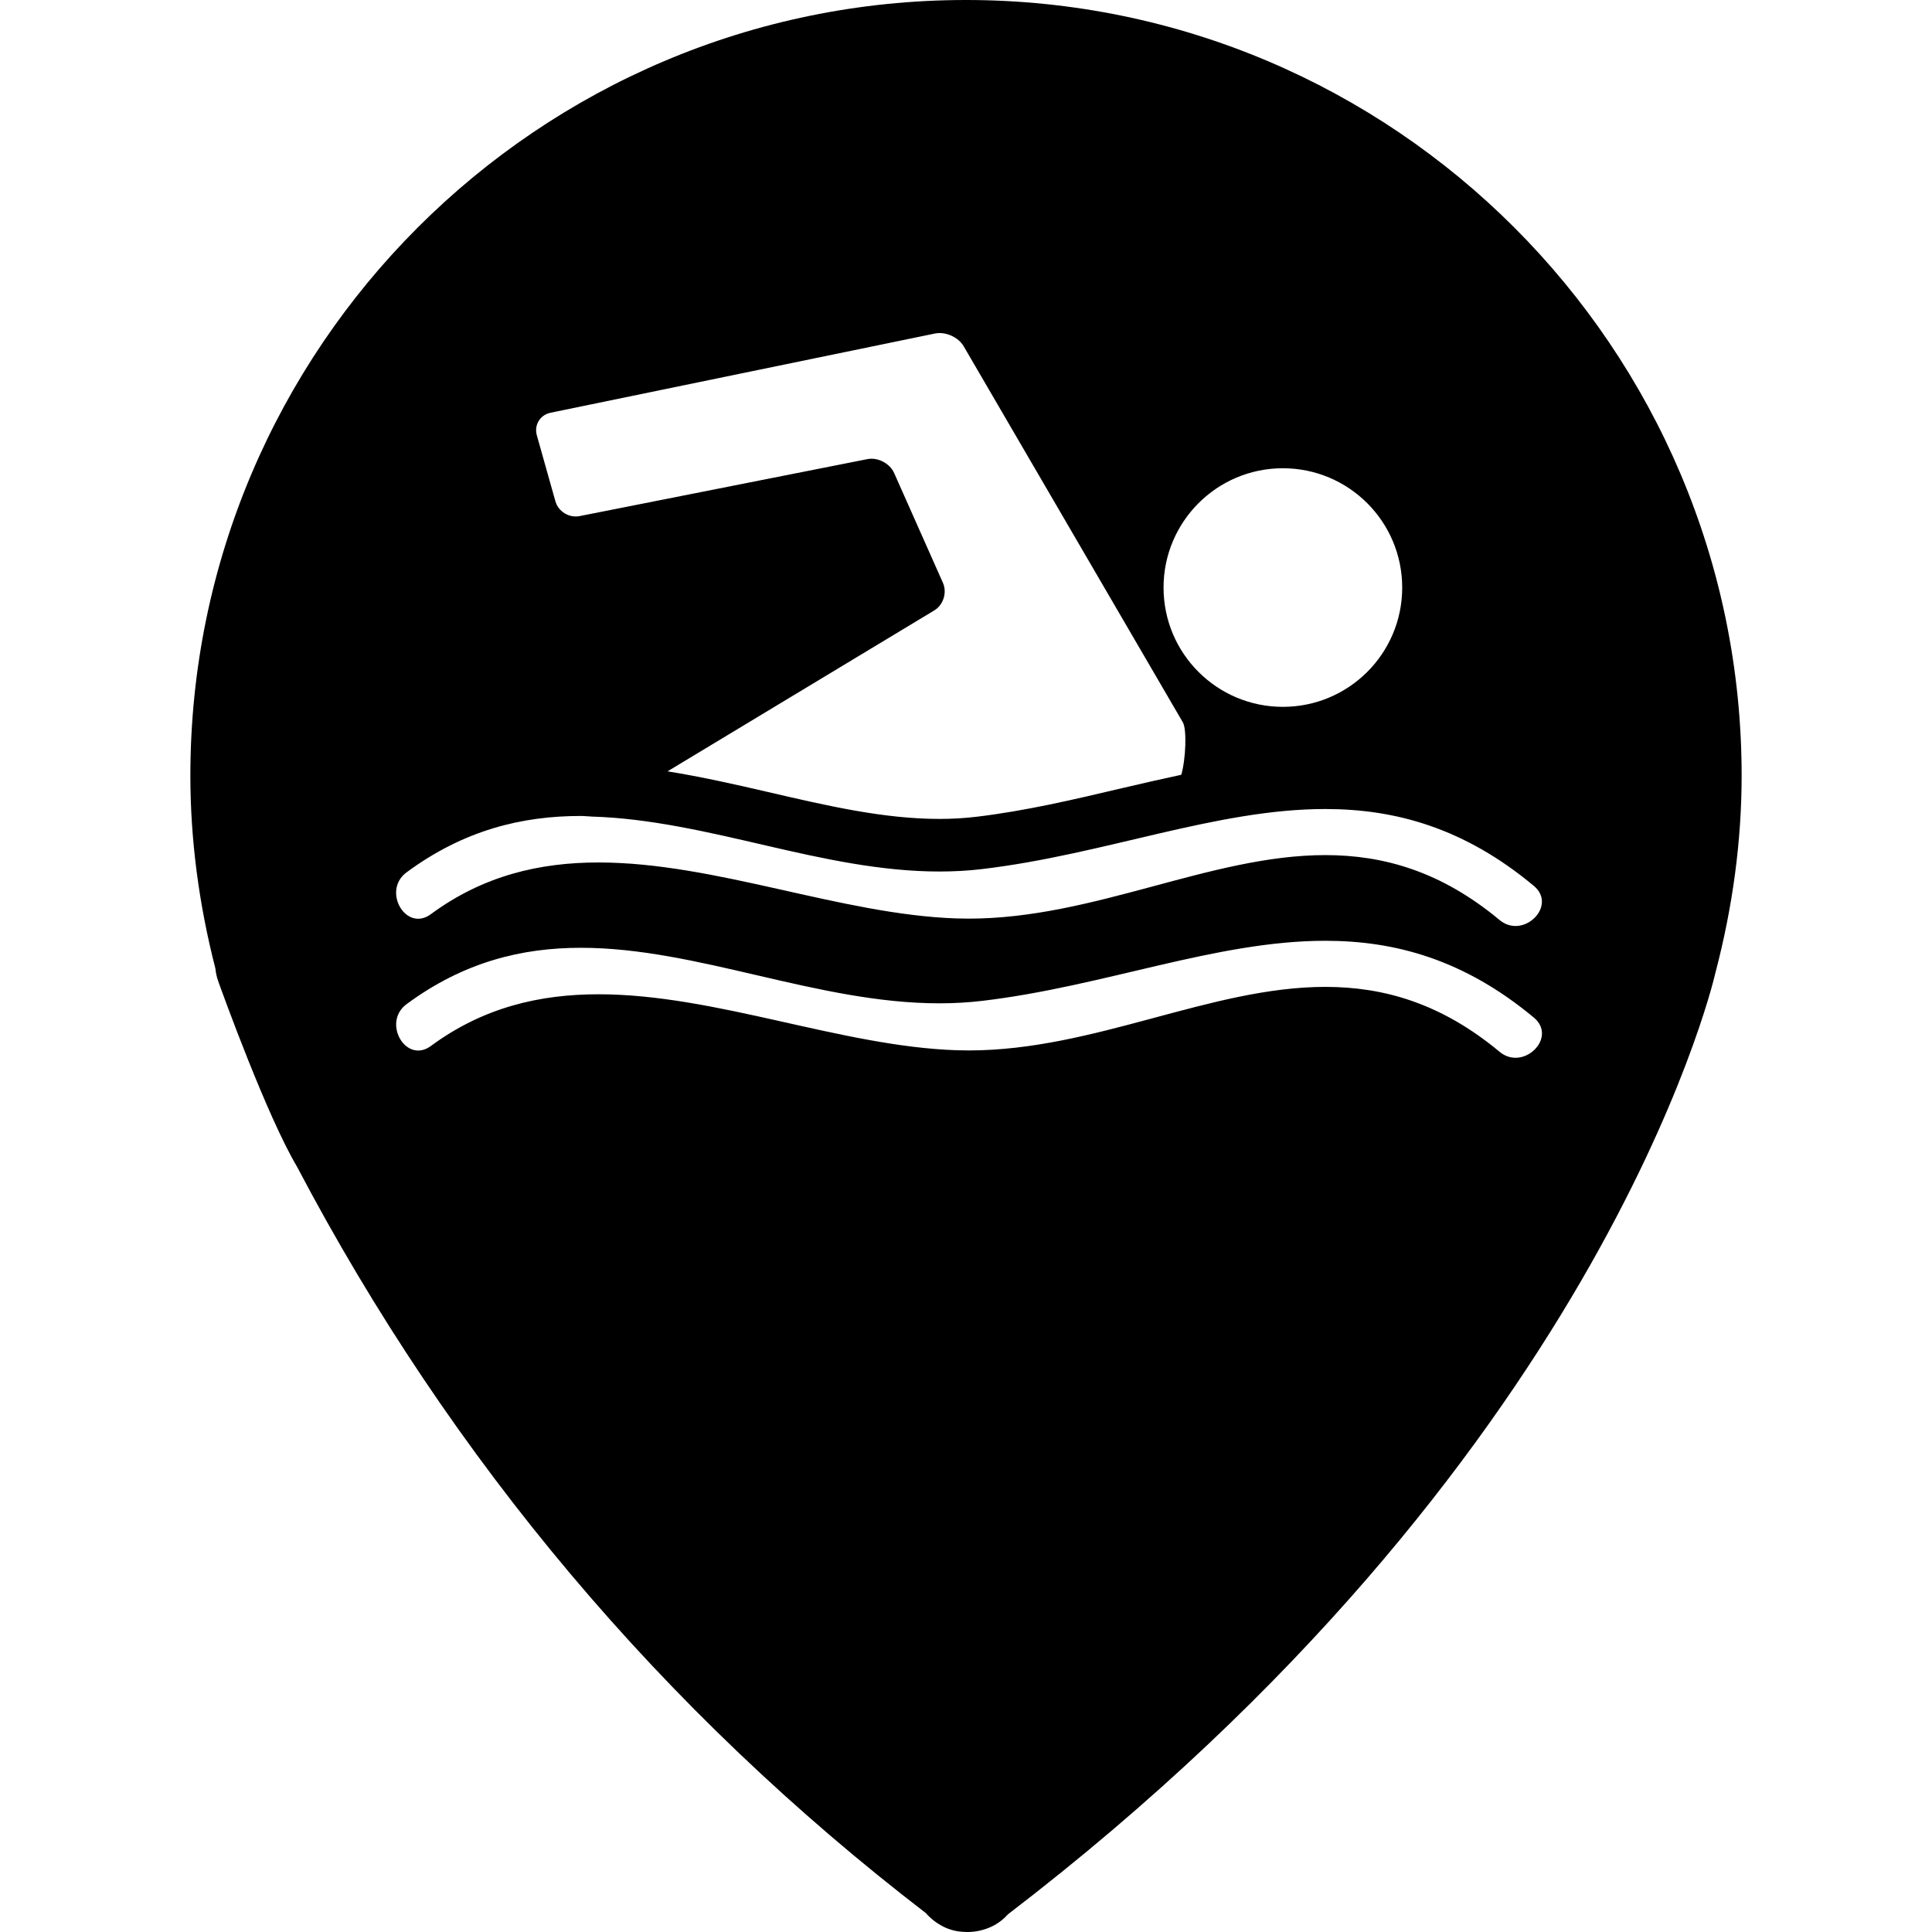
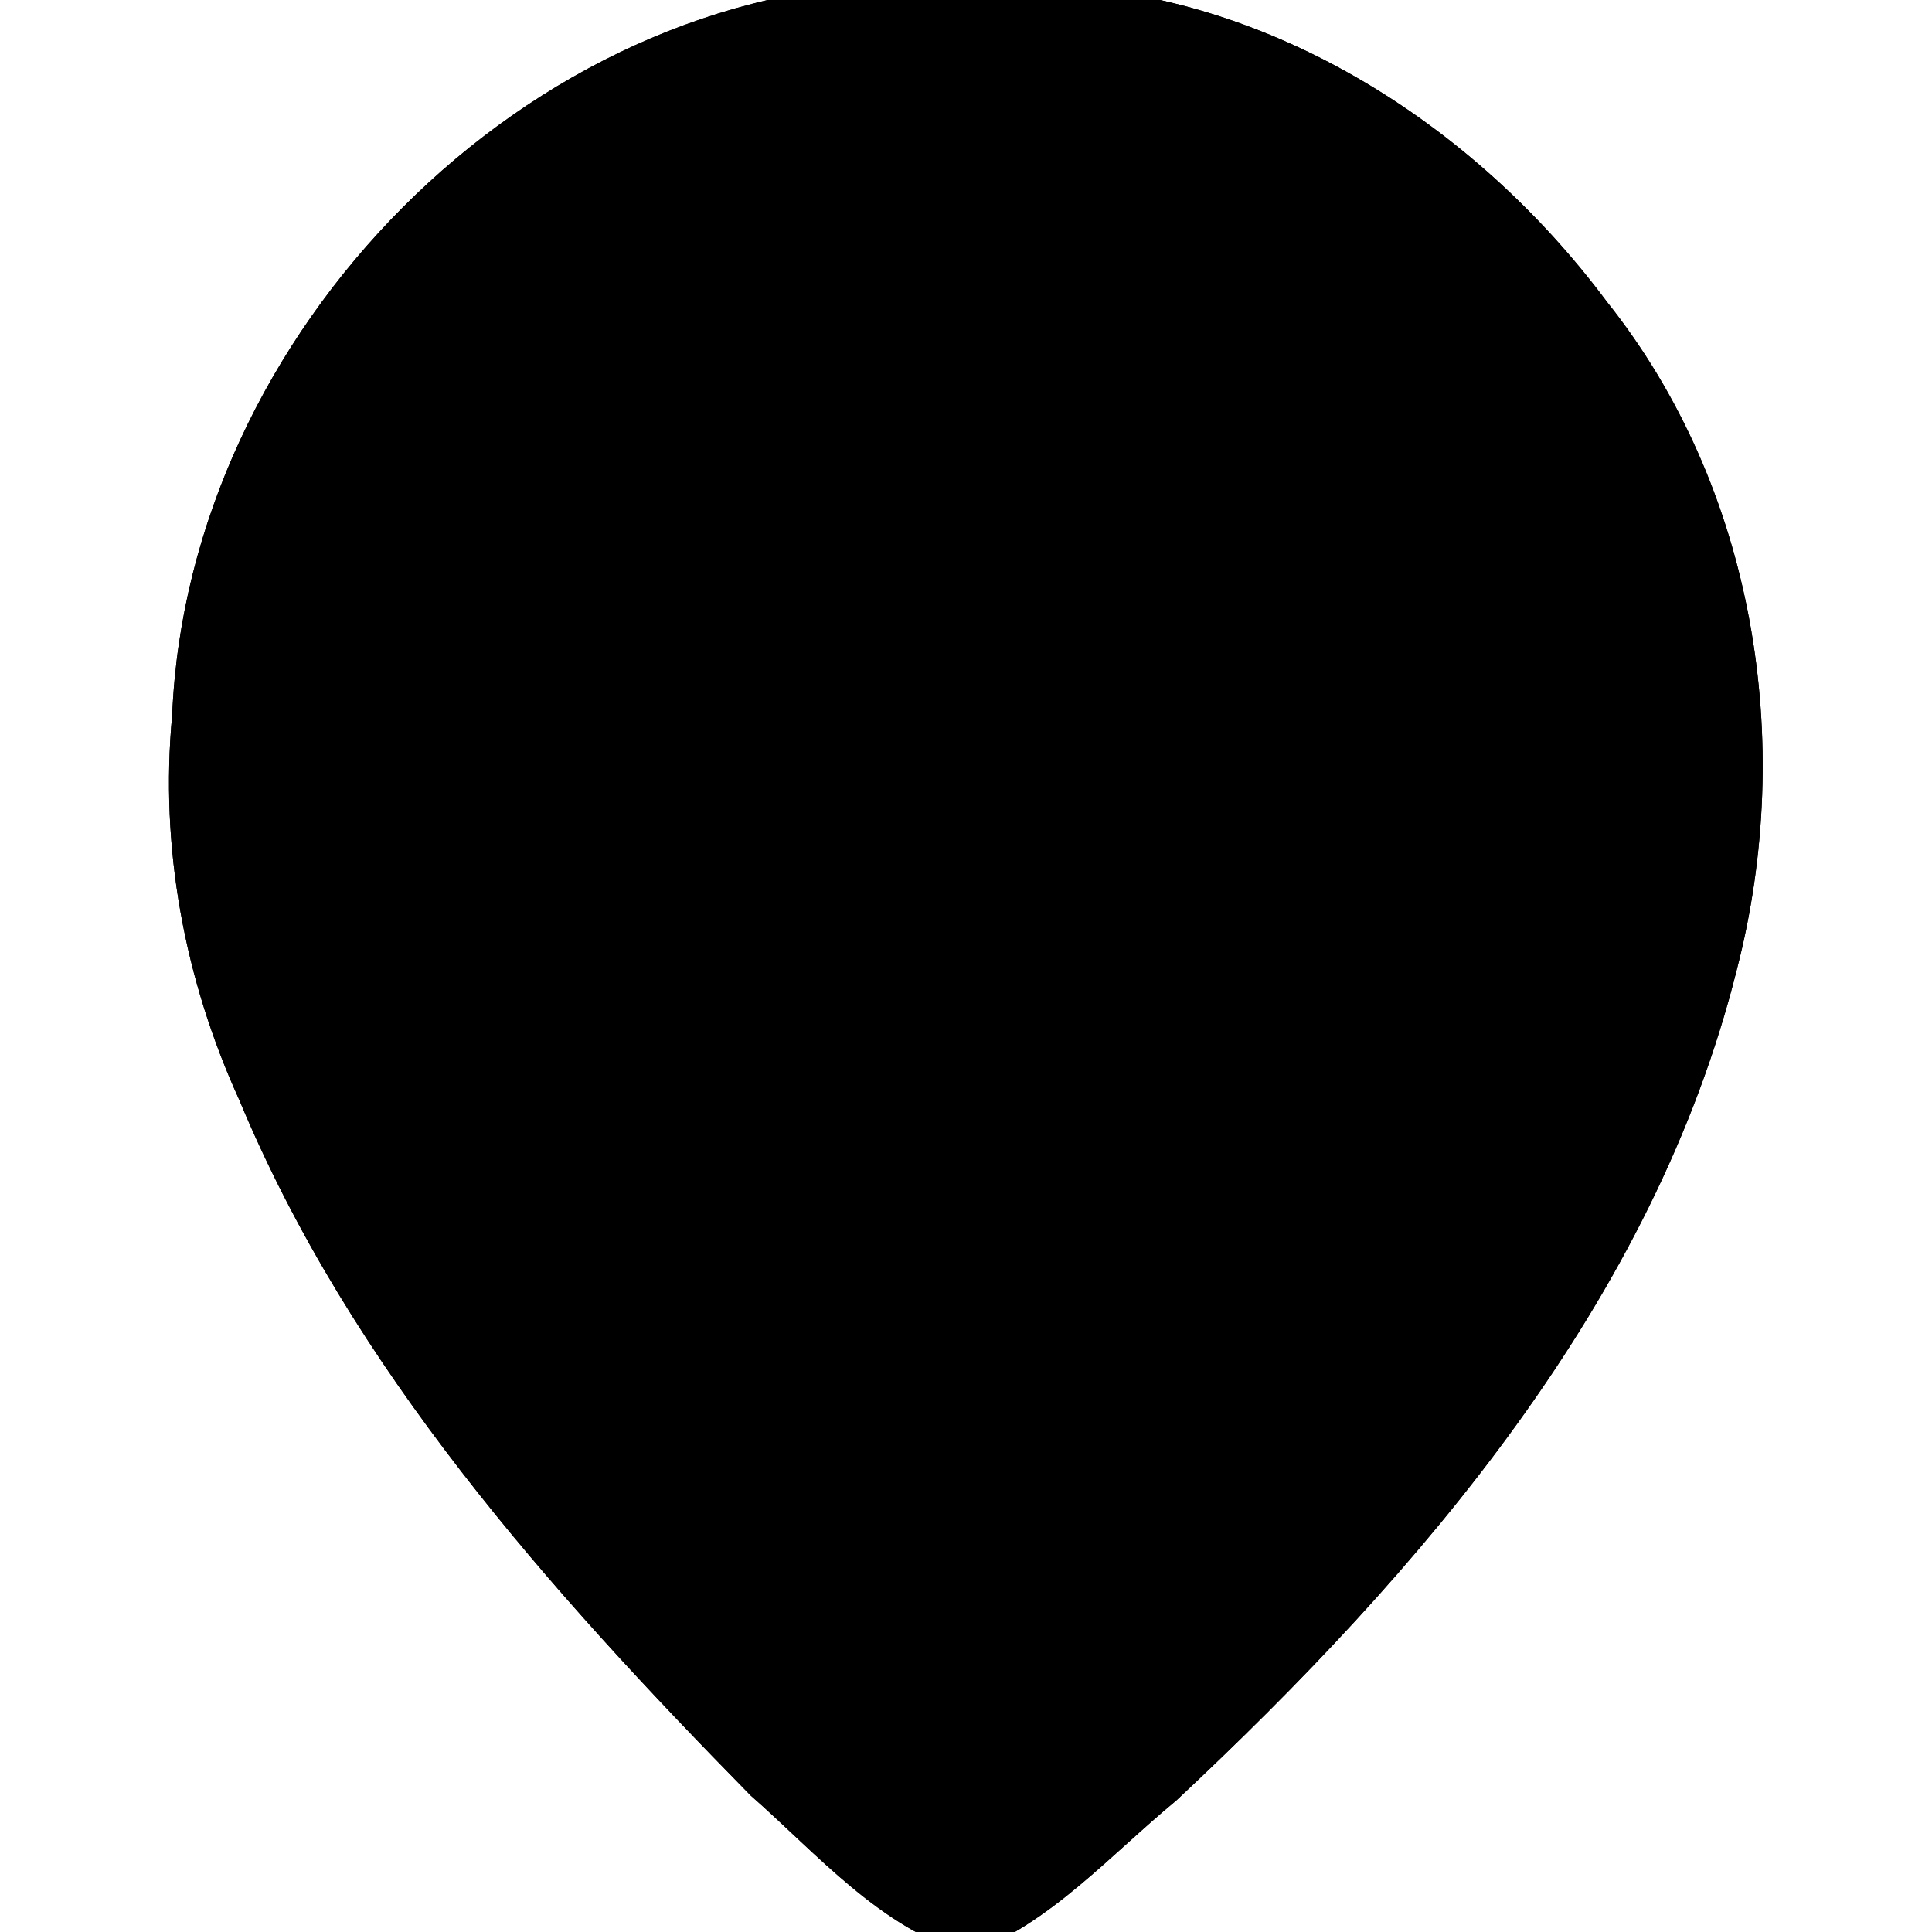
<svg xmlns="http://www.w3.org/2000/svg" version="1.1" id="Capa_1" x="0px" y="0px" width="286.52px" height="286.52px" viewBox="0 0 286.52 286.52" style="enable-background:new 0 0 286.52 286.52;" xml:space="preserve">
-   <g>
-     <g>
-       <path d="M143.262,0C79.833,0,28.231,51.603,28.231,115.029c0,9.402,1.247,19.012,3.712,28.596c0.063,0.65,0.203,1.301,0.432,1.93    c0.724,2.017,7.193,19.906,11.669,27.462c22.889,43.514,54.266,80.755,93.275,110.71c0.713,0.823,1.602,1.509,2.61,2.011    c0.937,0.468,1.95,0.717,2.981,0.762c0.195,0.016,0.388,0.021,0.586,0.021c1.242,0,2.5-0.289,3.666-0.853    c0.889-0.438,1.67-1.047,2.321-1.772c87.28-66.842,104.291-136.902,104.921-139.64c2.58-9.815,3.885-19.646,3.885-29.226    C258.293,51.603,206.692,0,143.262,0z M81.644,61.21l57.021-11.75c1.556-0.317,3.458,0.531,4.255,1.899l32.502,55.771    c0.589,1.016,0.457,5.322-0.233,7.77c-2.966,0.64-5.921,1.31-8.836,1.998c-7.033,1.658-14.3,3.374-21.597,4.237    c-1.737,0.208-3.567,0.312-5.441,0.312c-8.241,0-16.566-1.935-25.379-3.979c-4.893-1.14-9.884-2.262-14.939-3.077l39.55-23.859    c1.358-0.815,1.935-2.656,1.29-4.103l-7.233-16.275c-0.645-1.445-2.427-2.372-3.976-2.064l-42.67,8.449    c-1.556,0.308-3.161-0.675-3.592-2.204l-2.752-9.775C79.183,63.03,80.095,61.535,81.644,61.21z M139.309,129.247    c2.118,0,4.238-0.109,6.36-0.365c18.103-2.148,34.698-8.907,50.871-8.902c10.39,0,20.602,2.793,30.92,11.388    c2.803,2.336,0.233,5.959-2.707,5.959c-0.797,0-1.609-0.264-2.366-0.889c-8.673-7.224-17.229-9.625-25.831-9.625    c-17.047,0-34.267,9.422-52.893,9.422c-0.609,0-1.224-0.01-1.836-0.03c-17.135-0.582-35.703-8.3-53.07-8.3    c-8.691,0-17.087,1.935-24.846,7.66c-0.65,0.477-1.295,0.686-1.897,0.686c-2.856,0-4.763-4.639-1.721-6.878    c8.5-6.276,17.123-8.364,25.85-8.364c0.566,0,1.137,0.079,1.708,0.094c8.488,0.256,17.067,2.278,25.74,4.286    C122.087,127.358,130.656,129.247,139.309,129.247z M222.392,155.985c-8.673-7.221-17.224-9.628-25.831-9.628    c-17.047,0-34.267,9.425-52.893,9.425c-0.609,0-1.224-0.011-1.835-0.03c-17.136-0.584-35.704-8.298-53.07-8.298    c-8.696,0-17.087,1.93-24.847,7.657c-0.65,0.478-1.295,0.686-1.896,0.686c-2.854,0-4.763-4.636-1.722-6.88    c8.5-6.276,17.123-8.358,25.85-8.358c17.336,0,35.086,8.236,53.166,8.236c2.113,0,4.24-0.117,6.36-0.365    c18.108-2.148,34.698-8.91,50.871-8.91c10.39,0,20.602,2.795,30.925,11.387c2.804,2.336,0.233,5.962-2.712,5.962    C223.966,156.874,223.144,156.604,222.392,155.985z M190.254,104.827c-9.775,0-17.697-7.919-17.697-17.689    c0-9.77,7.922-17.696,17.697-17.696c9.77,0,17.696,7.922,17.696,17.696C207.951,96.913,200.024,104.827,190.254,104.827z" />
+   <defs id="defs41" />
+   <g id="g3" style="fill:#000000">
+     <g id="g5" style="fill:#000000">
+       <path d="M143.262,0C79.833,0,28.231,51.603,28.231,115.029c0,9.402,1.247,19.012,3.712,28.596c0.063,0.65,0.203,1.301,0.432,1.93    c0.724,2.017,7.193,19.906,11.669,27.462c22.889,43.514,54.266,80.755,93.275,110.71c0.713,0.823,1.602,1.509,2.61,2.011    c0.937,0.468,1.95,0.717,2.981,0.762c0.195,0.016,0.388,0.021,0.586,0.021c1.242,0,2.5-0.289,3.666-0.853    c0.889-0.438,1.67-1.047,2.321-1.772c87.28-66.842,104.291-136.902,104.921-139.64c2.58-9.815,3.885-19.646,3.885-29.226    C258.293,51.603,206.692,0,143.262,0z M81.644,61.21l57.021-11.75c1.556-0.317,3.458,0.531,4.255,1.899l32.502,55.771    c0.589,1.016,0.457,5.322-0.233,7.77c-2.966,0.64-5.921,1.31-8.836,1.998c-7.033,1.658-14.3,3.374-21.597,4.237    c-1.737,0.208-3.567,0.312-5.441,0.312c-8.241,0-16.566-1.935-25.379-3.979c-4.893-1.14-9.884-2.262-14.939-3.077l39.55-23.859    c1.358-0.815,1.935-2.656,1.29-4.103l-7.233-16.275c-0.645-1.445-2.427-2.372-3.976-2.064l-42.67,8.449    c-1.556,0.308-3.161-0.675-3.592-2.204l-2.752-9.775C79.183,63.03,80.095,61.535,81.644,61.21z M139.309,129.247    c2.118,0,4.238-0.109,6.36-0.365c18.103-2.148,34.698-8.907,50.871-8.902c10.39,0,20.602,2.793,30.92,11.388    c2.803,2.336,0.233,5.959-2.707,5.959c-0.797,0-1.609-0.264-2.366-0.889c-8.673-7.224-17.229-9.625-25.831-9.625    c-17.047,0-34.267,9.422-52.893,9.422c-0.609,0-1.224-0.01-1.836-0.03c-17.135-0.582-35.703-8.3-53.07-8.3    c-8.691,0-17.087,1.935-24.846,7.66c-0.65,0.477-1.295,0.686-1.897,0.686c-2.856,0-4.763-4.639-1.721-6.878    c8.5-6.276,17.123-8.364,25.85-8.364c0.566,0,1.137,0.079,1.708,0.094c8.488,0.256,17.067,2.278,25.74,4.286    C122.087,127.358,130.656,129.247,139.309,129.247z M222.392,155.985c-8.673-7.221-17.224-9.628-25.831-9.628    c-17.047,0-34.267,9.425-52.893,9.425c-0.609,0-1.224-0.011-1.835-0.03c-17.136-0.584-35.704-8.298-53.07-8.298    c-8.696,0-17.087,1.93-24.847,7.657c-0.65,0.478-1.295,0.686-1.896,0.686c-2.854,0-4.763-4.636-1.722-6.88    c8.5-6.276,17.123-8.358,25.85-8.358c17.336,0,35.086,8.236,53.166,8.236c2.113,0,4.24-0.117,6.36-0.365    c18.108-2.148,34.698-8.91,50.871-8.91c10.39,0,20.602,2.795,30.925,11.387c2.804,2.336,0.233,5.962-2.712,5.962    C223.966,156.874,223.144,156.604,222.392,155.985z M190.254,104.827c-9.775,0-17.697-7.919-17.697-17.689    c0-9.77,7.922-17.696,17.697-17.696c9.77,0,17.696,7.922,17.696,17.696C207.951,96.913,200.024,104.827,190.254,104.827z" id="path7" style="fill:#000000" />
    </g>
  </g>
-   <g>
+   <g id="g9">
</g>
-   <g>
+   <g id="g11">
</g>
-   <g>
+   <g id="g13">
</g>
-   <g>
+   <g id="g15">
</g>
-   <g>
+   <g id="g17">
</g>
-   <g>
+   <g id="g19">
</g>
-   <g>
+   <g id="g21">
</g>
-   <g>
+   <g id="g23">
</g>
-   <g>
+   <g id="g25">
</g>
-   <g>
+   <g id="g27">
</g>
-   <g>
+   <g id="g29">
</g>
-   <g>
+   <g id="g31">
</g>
-   <g>
+   <g id="g33">
</g>
-   <g>
+   <g id="g35">
</g>
-   <g>
+   <g id="g37">
</g>
+   <path style="fill:#000000" d="m 138.668,49.45 c -19.592,3.417 -39.476,6.853 -58.46,12.589 -2.251,4.478 1.218,10.212 3.27,14.218 15.612,-0.311 30.949,-6.13 46.379,-7.227 4.812,5.154 7.427,12.411 9.186,19.11 -11.444,10.021 -26.549,15.668 -37.781,25.664 7.351,4.463 17.189,4.68 25.571,6.832 14.812,3.887 29.816,-1.711 44.34,-4.363 6.997,-0.899 5.176,-9.442 1.956,-13.337 -10.183,-17.575 -19.226,-36.049 -31.404,-52.33 -0.8,-0.794 -1.898,-1.374 -3.057,-1.155 z" id="path3371" />
+   <path style="fill:#000000" d="m 188.845,69.245 c -14.231,-0.07 -21.872,19.147 -12.29,29.379 8.442,11.07 28.796,6.788 31.165,-7.308 2.943,-11.451 -6.987,-23.527 -18.875,-22.071 z" id="path3373" />
+   <path style="fill:#000000" d="M 139.922,0.383 C 97.809,-0.753 58.201,26.607 39.929,63.837 29.583,82.824 26.911,104.779 28.619,126.089 c 2.036,28.035 17.6,52.791 32.161,76.013 19.213,29.448 44.124,54.848 70.688,77.695 4.728,2.507 10.277,10.58 16.003,5.89 23.252,-17.04 43.97,-37.578 62.535,-59.589 21.563,-27.825 40.936,-59.134 47.374,-94.211 2.342,-24.607 0.028,-50.559 -12.899,-72.19 C 226.919,27.932 193.712,4.092 157.265,0.67 151.49,0.36 145.704,0.383 139.922,0.383 Z M 197.572,120.941 c 10.857,0.128 22.786,3.846 29.984,12.115 0.85,4.417 -5.438,4.261 -7.076,1.174 -15.3,-11.854 -35.702,-7.293 -52.731,-2.609 -16.364,5.126 -33.715,4.32 -50.185,0.116 -16.864,-3.363 -35.922,-8.055 -51.625,1.777 -2.494,2.721 -8.063,2.029 -6.29,-2.398 14.798,-13.419 36.804,-9.358 54.408,-4.932 23.256,6.319 47.244,0.527 70.139,-4.183 4.428,-0.664 8.873,-1.098 13.375,-1.06 z m -1.11,19.558 c 11.219,-0.143 23.605,3.477 31.023,12.217 0.664,5.514 -7.115,2.083 -8.977,0.017 -17.116,-12.303 -38.87,-3.995 -57.268,0.029 -27.611,7.472 -54.807,-8.686 -82.644,-4.857 -6.458,0.929 -11.861,6.794 -18.228,6.661 -3.323,-5.873 5.947,-8.295 9.722,-10.284 26.052,-8.702 52.23,8.04 78.748,3.865 16.048,-1.732 31.458,-7.524 47.624,-7.647 z" id="path3375" />
+   <path style="fill:#000000" d="M 142.289,0.342 C 126.21,-0.595 110.086,2.133 95.566,9.223 61.67,24.34 36.421,57.031 29.411,93.335 c -4.089,25.345 -1.166,52.054 11.331,74.765 21.36,44.43 54.558,82.252 92.288,113.553 4.375,3.681 10.942,8.356 16.133,3.166 24.629,-18.252 46.185,-40.573 65.537,-64.277 24.391,-32.775 46.927,-71.516 44.089,-113.845 C 256.494,62.552 225.656,22.666 184.798,6.79 171.488,0.557 156.714,0.148 142.289,0.342 Z M 198.717,121.91 c 10.284,-0.217 22.247,3.594 27.954,12.584 -1.636,3.011 -6.482,-1.443 -8.558,-2.374 -17.491,-11.649 -39.114,-3.09 -57.706,0.47 -20.599,5.229 -41.176,-2.467 -61.7,-4.389 -11.179,-0.576 -23.275,-1.882 -33.073,4.752 -1.891,1.679 -7.144,2.063 -4.766,-1.733 11.646,-10.626 29.461,-9.409 43.884,-6.502 16.068,4.08 32.777,6.447 49.262,3.354 14.899,-2.139 29.582,-6.206 44.703,-6.161 z m -1.698,19.435 c 10.502,0.302 22.604,3.092 29.389,11.612 1.097,4.162 -5.469,0.27 -7.007,-0.273 -7.937,-4.943 -16.94,-7.923 -26.38,-6.561 -20.558,1.253 -40.259,10.79 -61.042,6.725 -19.017,-2.616 -38.653,-8.49 -57.811,-4.093 -4.474,1.058 -9.086,5.59 -13.656,4.482 -0.321,-5.195 6.856,-6.868 10.656,-8.707 26.009,-6.789 51.98,7.569 78.359,3.813 15.942,-1.681 31.437,-6.886 47.492,-6.998 z" id="path3377" />
+   <path style="fill:#000000" d="m 195.736,141.359 c -23.428,0.481 -46.269,9.752 -69.802,5.928 -18.201,-2.114 -37.118,-7.787 -55.28,-2.853 -3.235,1.972 -10.873,3.23 -10.011,8.219 4.122,3.321 9.239,-2.649 13.606,-3.185 28.423,-6.139 56.797,8.772 85.395,2.786 18.983,-2.777 39.92,-10.792 57.957,-0.019 2.42,0.544 7.742,4.963 9.112,1.198 -6.173,-9.749 -20.173,-12.617 -30.978,-12.074 z" id="path3379" />
+   <path style="fill:#000000" d="M 136.102,-0.156 C 95.515,-0.84 58.733,26.728 40.091,61.493 25.592,88.49 24.008,121.475 32.736,150.541 c 14.151,37.419 38.156,70.511 65.479,99.44 13.197,12.856 26.06,26.597 41.508,36.737 8.713,2.477 15.215,-6.853 21.713,-11.038 29.79,-26.094 58.235,-54.902 76.693,-90.365 C 255.7,154.91 265.438,117.915 255.161,83.384 244.054,43.914 210.499,11.329 170.577,1.846 159.219,-0.076 147.591,-0.102 136.102,-0.156 Z M 196.751,122.923 c 10.283,-0.359 22.799,2.255 28.635,11.308 -6.578,-0.257 -11.307,-7.053 -18.23,-7.27 -25.736,-4.666 -50.489,11.185 -76.177,5.503 -20.044,-2.24 -41.234,-9.185 -61.058,-2.273 -2.436,0.855 -7.258,4.019 -9.02,2.402 13.227,-13.288 33.776,-8.906 50.258,-5.863 25.938,6.509 52.357,-0.428 78.18,-3.503 2.444,-0.179 4.938,-0.289 7.412,-0.304 z" id="path3381" />
+   <path style="fill:#000000" d="M 138.81,-0.291 C 116.255,-1.415 93.804,5.91 75.982,19.708 48.011,40.346 28.168,72.836 26.934,108.035 c -2.191,40.753 19.479,78.109 43.368,109.441 19.747,24.583 40.69,48.904 66.337,67.518 8.113,6.288 16.69,-2.148 22.802,-7.063 38.717,-32.536 73.764,-72.021 92.06,-119.804 C 262.907,125.406 263.054,86.692 244.228,56.604 227.008,28.601 198.499,5.737 165.456,0.653 156.609,-0.242 147.696,-0.353 138.81,-0.291 Z M 197.614,123.475 c 9.111,0.208 19.907,2.116 25.676,9.563 -6.792,-2.797 -13.108,-7.469 -20.924,-6.73 -22.998,-2.414 -44.895,9.005 -67.872,5.966 -23.114,-2.312 -47.545,-9.713 -70.21,-0.749 -5.165,1.765 6.489,-5.276 3.291,-3.158 21.89,-9.685 45.257,2.212 67.883,1.352 20.924,0.236 41.407,-5.183 62.155,-6.243 z" id="path3383" />
+   <path style="fill:#000000" d="M 138.81,-0.291 C 116.255,-1.415 93.804,5.91 75.982,19.708 48.011,40.346 28.168,72.836 26.934,108.035 c -2.191,40.753 19.479,78.109 43.368,109.441 19.747,24.583 40.69,48.904 66.337,67.518 8.113,6.288 16.69,-2.148 22.802,-7.063 38.717,-32.536 73.764,-72.021 92.06,-119.804 C 262.907,125.406 263.054,86.692 244.228,56.604 227.008,28.601 198.499,5.737 165.456,0.653 156.609,-0.242 147.696,-0.353 138.81,-0.291 Z M 197.614,123.475 c 9.111,0.208 19.907,2.116 25.676,9.563 -6.792,-2.797 -13.108,-7.469 -20.924,-6.73 -22.998,-2.414 -44.895,9.005 -67.872,5.966 -23.114,-2.312 -47.545,-9.713 -70.21,-0.749 -5.165,1.765 6.489,-5.276 3.291,-3.158 21.89,-9.685 45.257,2.212 67.883,1.352 20.924,0.236 41.407,-5.183 62.155,-6.243 z" id="path3385" />
+   <path style="fill:#000000" d="M 140.268,-0.907 C 122.203,-1.422 103.952,2.039 88.371,11.54 43.426,34.861 17.842,89.489 28.929,138.915 c 8.629,35.505 30.535,66.06 53.105,94.099 16.505,19.273 34.427,37.757 54.953,52.748 3.719,2.963 8.713,3.851 12.311,0.166 24.954,-18.993 47.247,-41.528 67.195,-65.686 25.716,-34.022 47.765,-75.549 42.809,-119.546 C 253.981,53.323 216.167,11.242 169.653,0.94 159.948,-0.625 150.083,-0.935 140.268,-0.907 Z M 200.92,124.206 c 7.705,-0.609 15.991,3.422 21.284,7.771 -7.814,-3.554 -15.751,-7.653 -24.682,-6.459 -24.279,0.104 -47.94,11.142 -72.164,5.157 -20.308,-3.203 -42.058,-7.203 -61.832,0.657 13.237,-10.138 30.834,-6.091 45.94,-3.799 30.43,6.953 61.034,-2.774 91.454,-3.327 z" id="path3387" />
+   <path style="fill:#000000" d="m 148.475,128.865 c -2.366,0.746 -9.639,-0.113 -8.797,3.445 3.334,1.098 10.871,2.275 11.612,-2.561 -0.293,-1.206 -1.94,-0.827 -2.815,-0.884 z" id="path3389" />
+   <path style="fill:#000000" d="M 136.534,-1.448 C 81.022,-1.854 32.72,46.878 26.777,100.847 c -5.068,39.903 14.181,77.859 36.991,109.183 20.248,27.568 43.412,53.441 70.561,74.374 4.349,3.429 10.625,6.166 15.304,1.553 27.816,-20.107 51.753,-45.44 72.43,-72.747 C 247.402,178.893 266.763,135.539 258.522,92.09 250.126,48.977 215.189,11.979 172.636,1.189 160.754,-1.023 148.597,-1.525 136.534,-1.448 Z M 209.202,126.126 c 1.323,0.314 -1.325,-0.289 0,0 z m -120.124,-0.014 c -6.089,0.018 -12.141,0.786 -18.085,2.082 5.725,-1.747 13.385,-2.021 18.085,-2.082 z m 120.925,0.211 c 0.433,0.114 -0.904,-0.227 0,0 z m -33.598,0.688 c -8.058,0.96 -17.212,3.779 -24.573,3.467 8.872,-1.959 17.971,-2.847 26.97,-3.825 l -1.201,0.179 -1.197,0.179 z m -42.101,3.898 c 1.136,-0.297 7.42,0.752 3.244,0.83 -5.225,-0.282 -3.246,-0.78 -3.244,-0.83 z" id="path3391" />
+   <path style="fill:#000000" d="M 136.534,-1.448 C 81.022,-1.854 32.72,46.878 26.777,100.847 c -5.068,39.903 14.181,77.859 36.991,109.183 20.248,27.568 43.412,53.441 70.561,74.374 4.349,3.429 10.625,6.166 15.304,1.553 27.816,-20.107 51.753,-45.44 72.43,-72.747 C 247.402,178.893 266.763,135.539 258.522,92.09 250.126,48.977 215.189,11.979 172.636,1.189 160.754,-1.023 148.597,-1.525 136.534,-1.448 Z M 209.202,126.126 c 1.323,0.314 -1.325,-0.289 0,0 z m -120.124,-0.014 c -6.089,0.018 -12.141,0.786 -18.085,2.082 5.725,-1.747 13.385,-2.021 18.085,-2.082 z m 120.925,0.211 c 0.433,0.114 -0.904,-0.227 0,0 z m -33.598,0.688 c -8.058,0.96 -17.212,3.779 -24.573,3.467 8.872,-1.959 17.971,-2.847 26.97,-3.825 l -1.201,0.179 -1.197,0.179 z m -42.101,3.898 c 1.136,-0.297 7.42,0.752 3.244,0.83 -5.225,-0.282 -3.246,-0.78 -3.244,-0.83 z" id="path3393" />
+   <path style="fill:#000000" d="M 140.404,-1.991 C 112.608,-2.861 85.16,7.855 64.849,26.742 31.481,56.374 16.516,105.762 30.689,148.485 c 13.867,42.7 43.109,78.396 73.89,110.214 11.376,10.578 21.923,23.131 36.135,29.911 8.135,2.324 13.87,-6.495 19.929,-10.325 40.824,-35.468 80.097,-77.326 95.39,-130.527 5.884,-20.8 5.8,-43.243 1.286,-64.283 C 250.327,62.053 238.673,41.93 221.364,27.203 201.305,7.733 173.198,-2.652 145.329,-1.989 c -1.642,-0.019 -3.283,-0.02 -4.925,-0.002 z" id="path3395" />
+   <path style="fill:#000000" d="M 140.404,-1.991 C 112.608,-2.861 85.16,7.855 64.849,26.742 31.481,56.374 16.516,105.762 30.689,148.485 c 13.867,42.7 43.109,78.396 73.89,110.214 11.376,10.578 21.923,23.131 36.135,29.911 8.135,2.324 13.87,-6.495 19.929,-10.325 40.824,-35.468 80.097,-77.326 95.39,-130.527 5.884,-20.8 5.8,-43.243 1.286,-64.283 C 250.327,62.053 238.673,41.93 221.364,27.203 201.305,7.733 173.198,-2.652 145.329,-1.989 c -1.642,-0.019 -3.283,-0.02 -4.925,-0.002 z" id="path3397" />
+   <path style="fill:#000000" d="M 135.218,-2.584 C 77.912,-1.988 27.866,49.44 25.537,106.061 c -1.851,19.543 1.805,39.178 9.925,57.004 16.584,39.896 45.951,72.743 75.862,103.211 9.887,8.674 19.311,19.79 32.328,23.515 12.041,-4.429 21.019,-14.718 30.771,-22.754 36.299,-33.966 70.856,-73.97 83.165,-123.296 8.701,-33.701 2.653,-71.475 -19.284,-98.988 -19.914,-26.731 -50.97,-46.426 -84.94,-46.998 -6.041,-0.356 -12.097,-0.483 -18.147,-0.339 z" id="path3399" />
+   <path style="fill:#000000" d="M 135.218,-2.584 C 77.912,-1.988 27.866,49.44 25.537,106.061 c -1.851,19.543 1.805,39.178 9.925,57.004 16.584,39.896 45.951,72.743 75.862,103.211 9.887,8.674 19.311,19.79 32.328,23.515 12.041,-4.429 21.019,-14.718 30.771,-22.754 36.299,-33.966 70.856,-73.97 83.165,-123.296 8.701,-33.701 2.653,-71.475 -19.284,-98.988 -19.914,-26.731 -50.97,-46.426 -84.94,-46.998 -6.041,-0.356 -12.097,-0.483 -18.147,-0.339 z" id="path3401" />
</svg>
